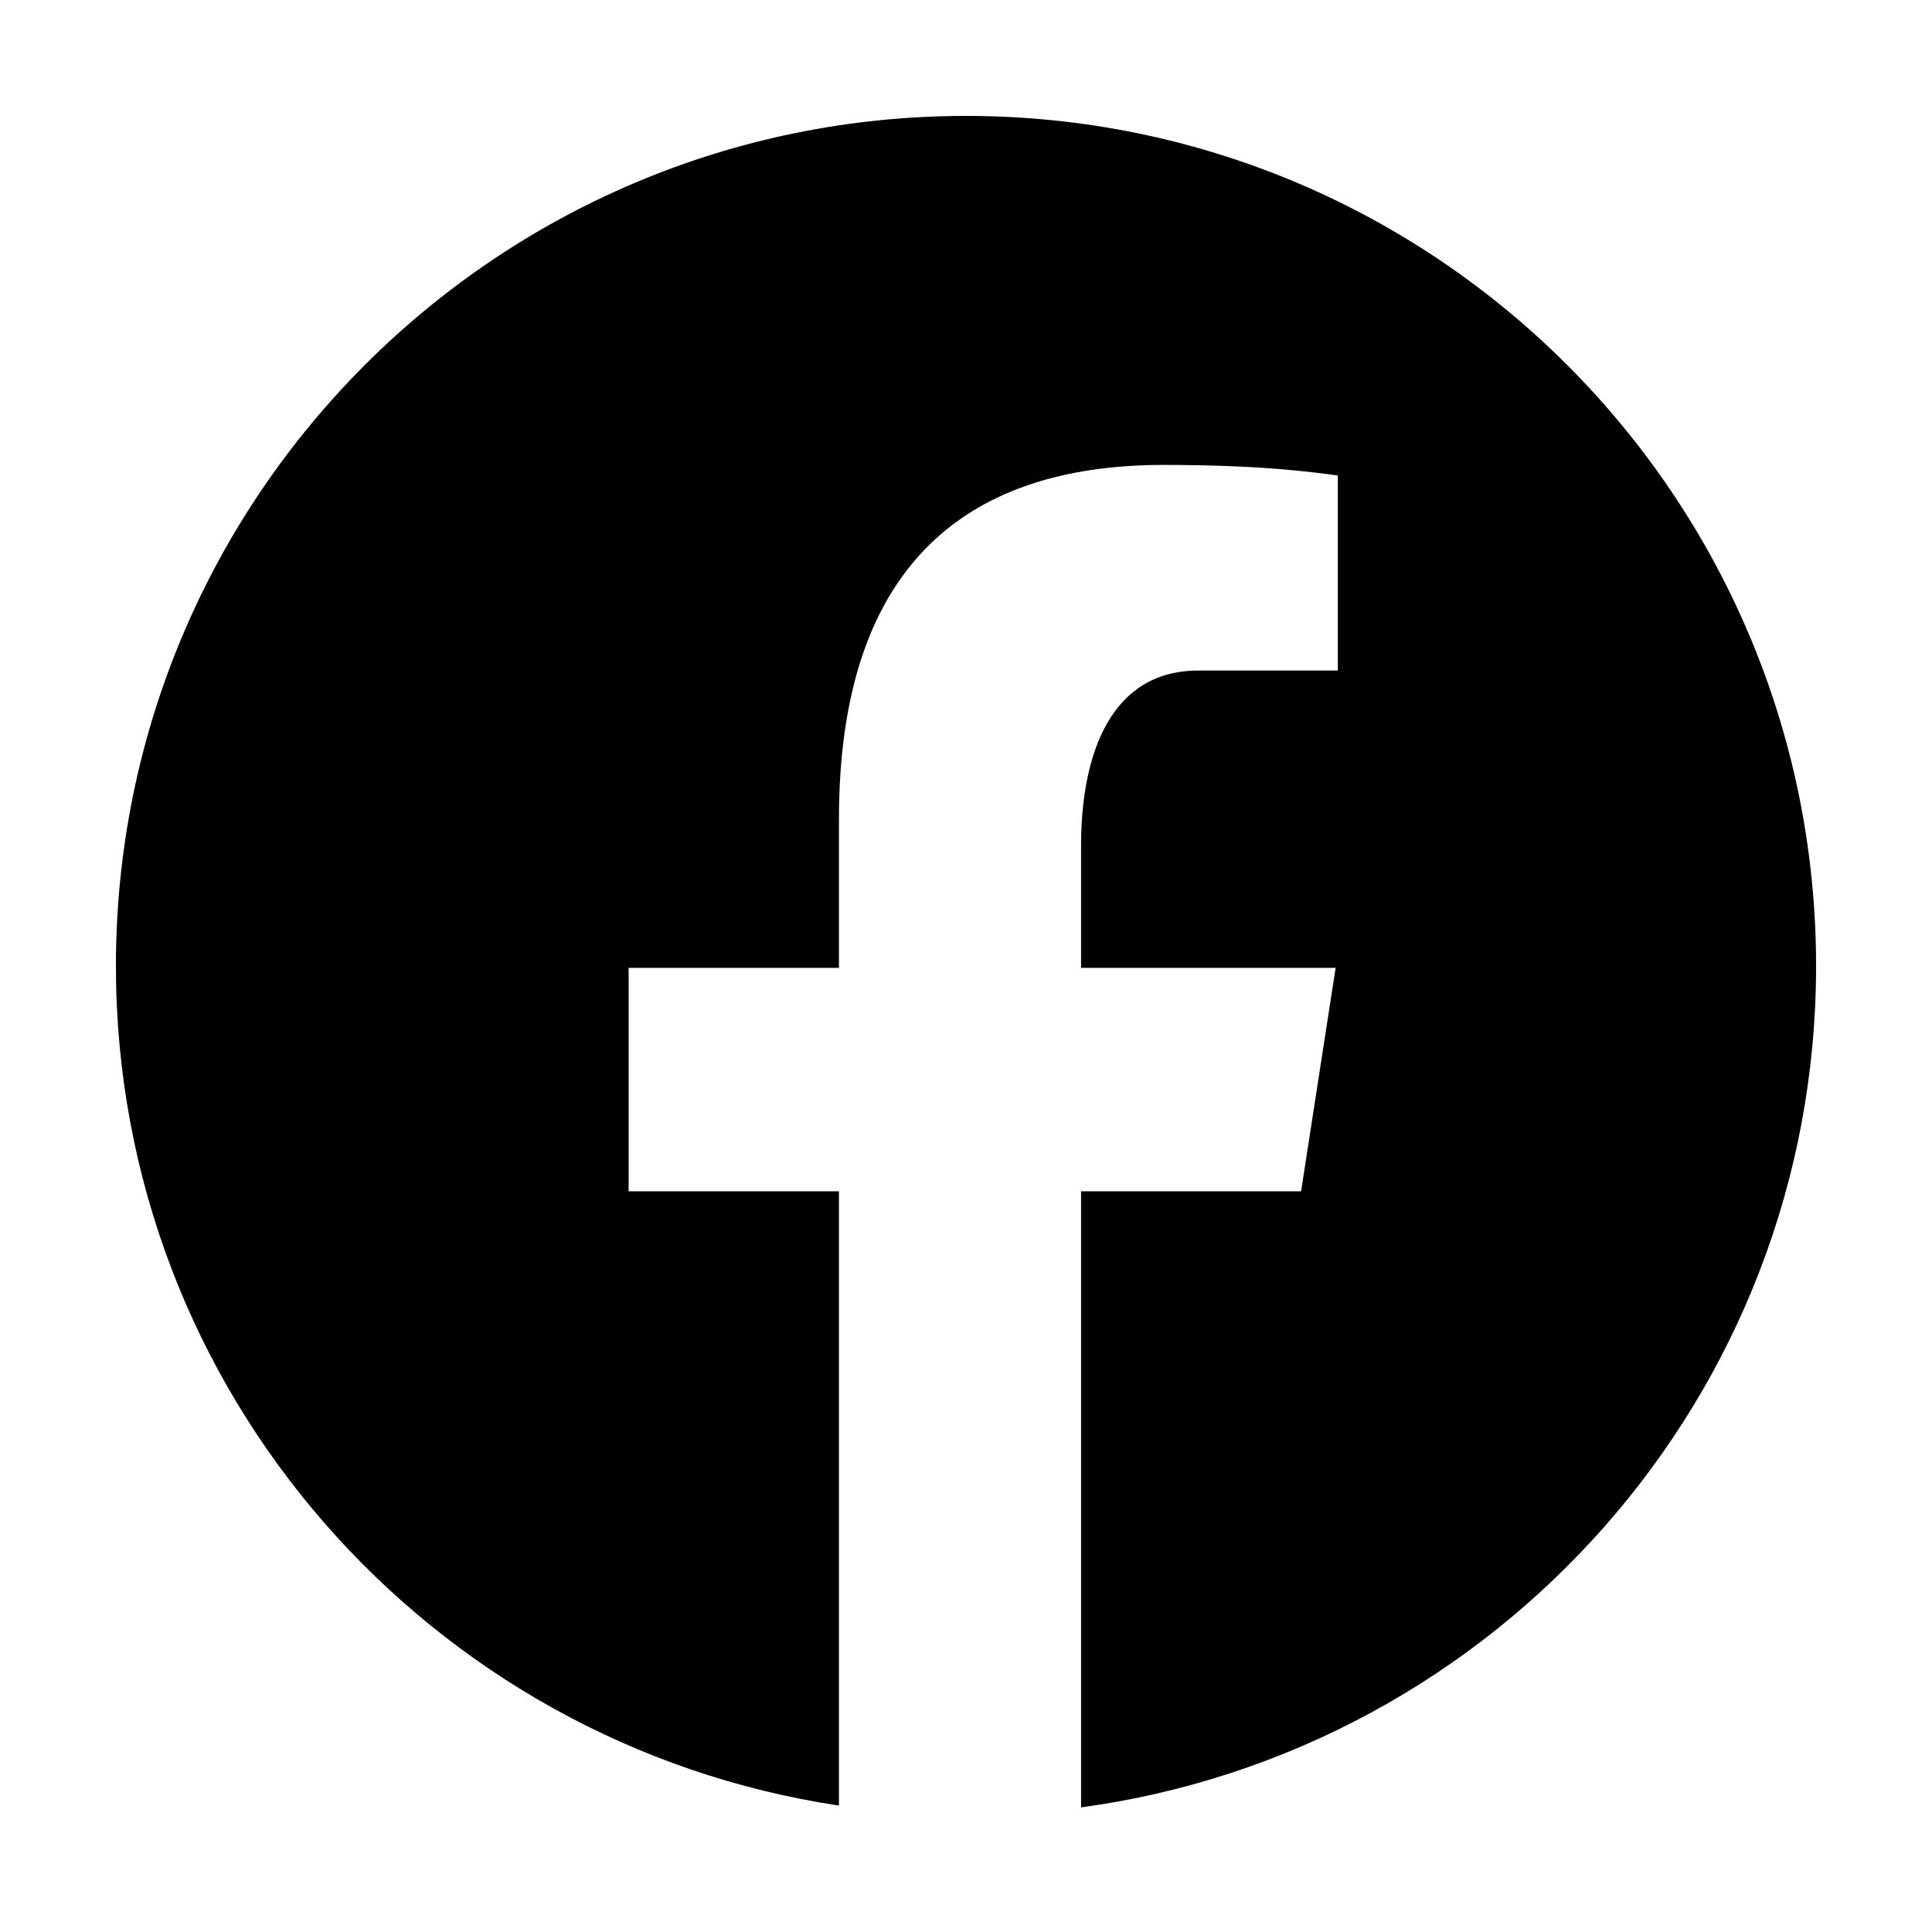
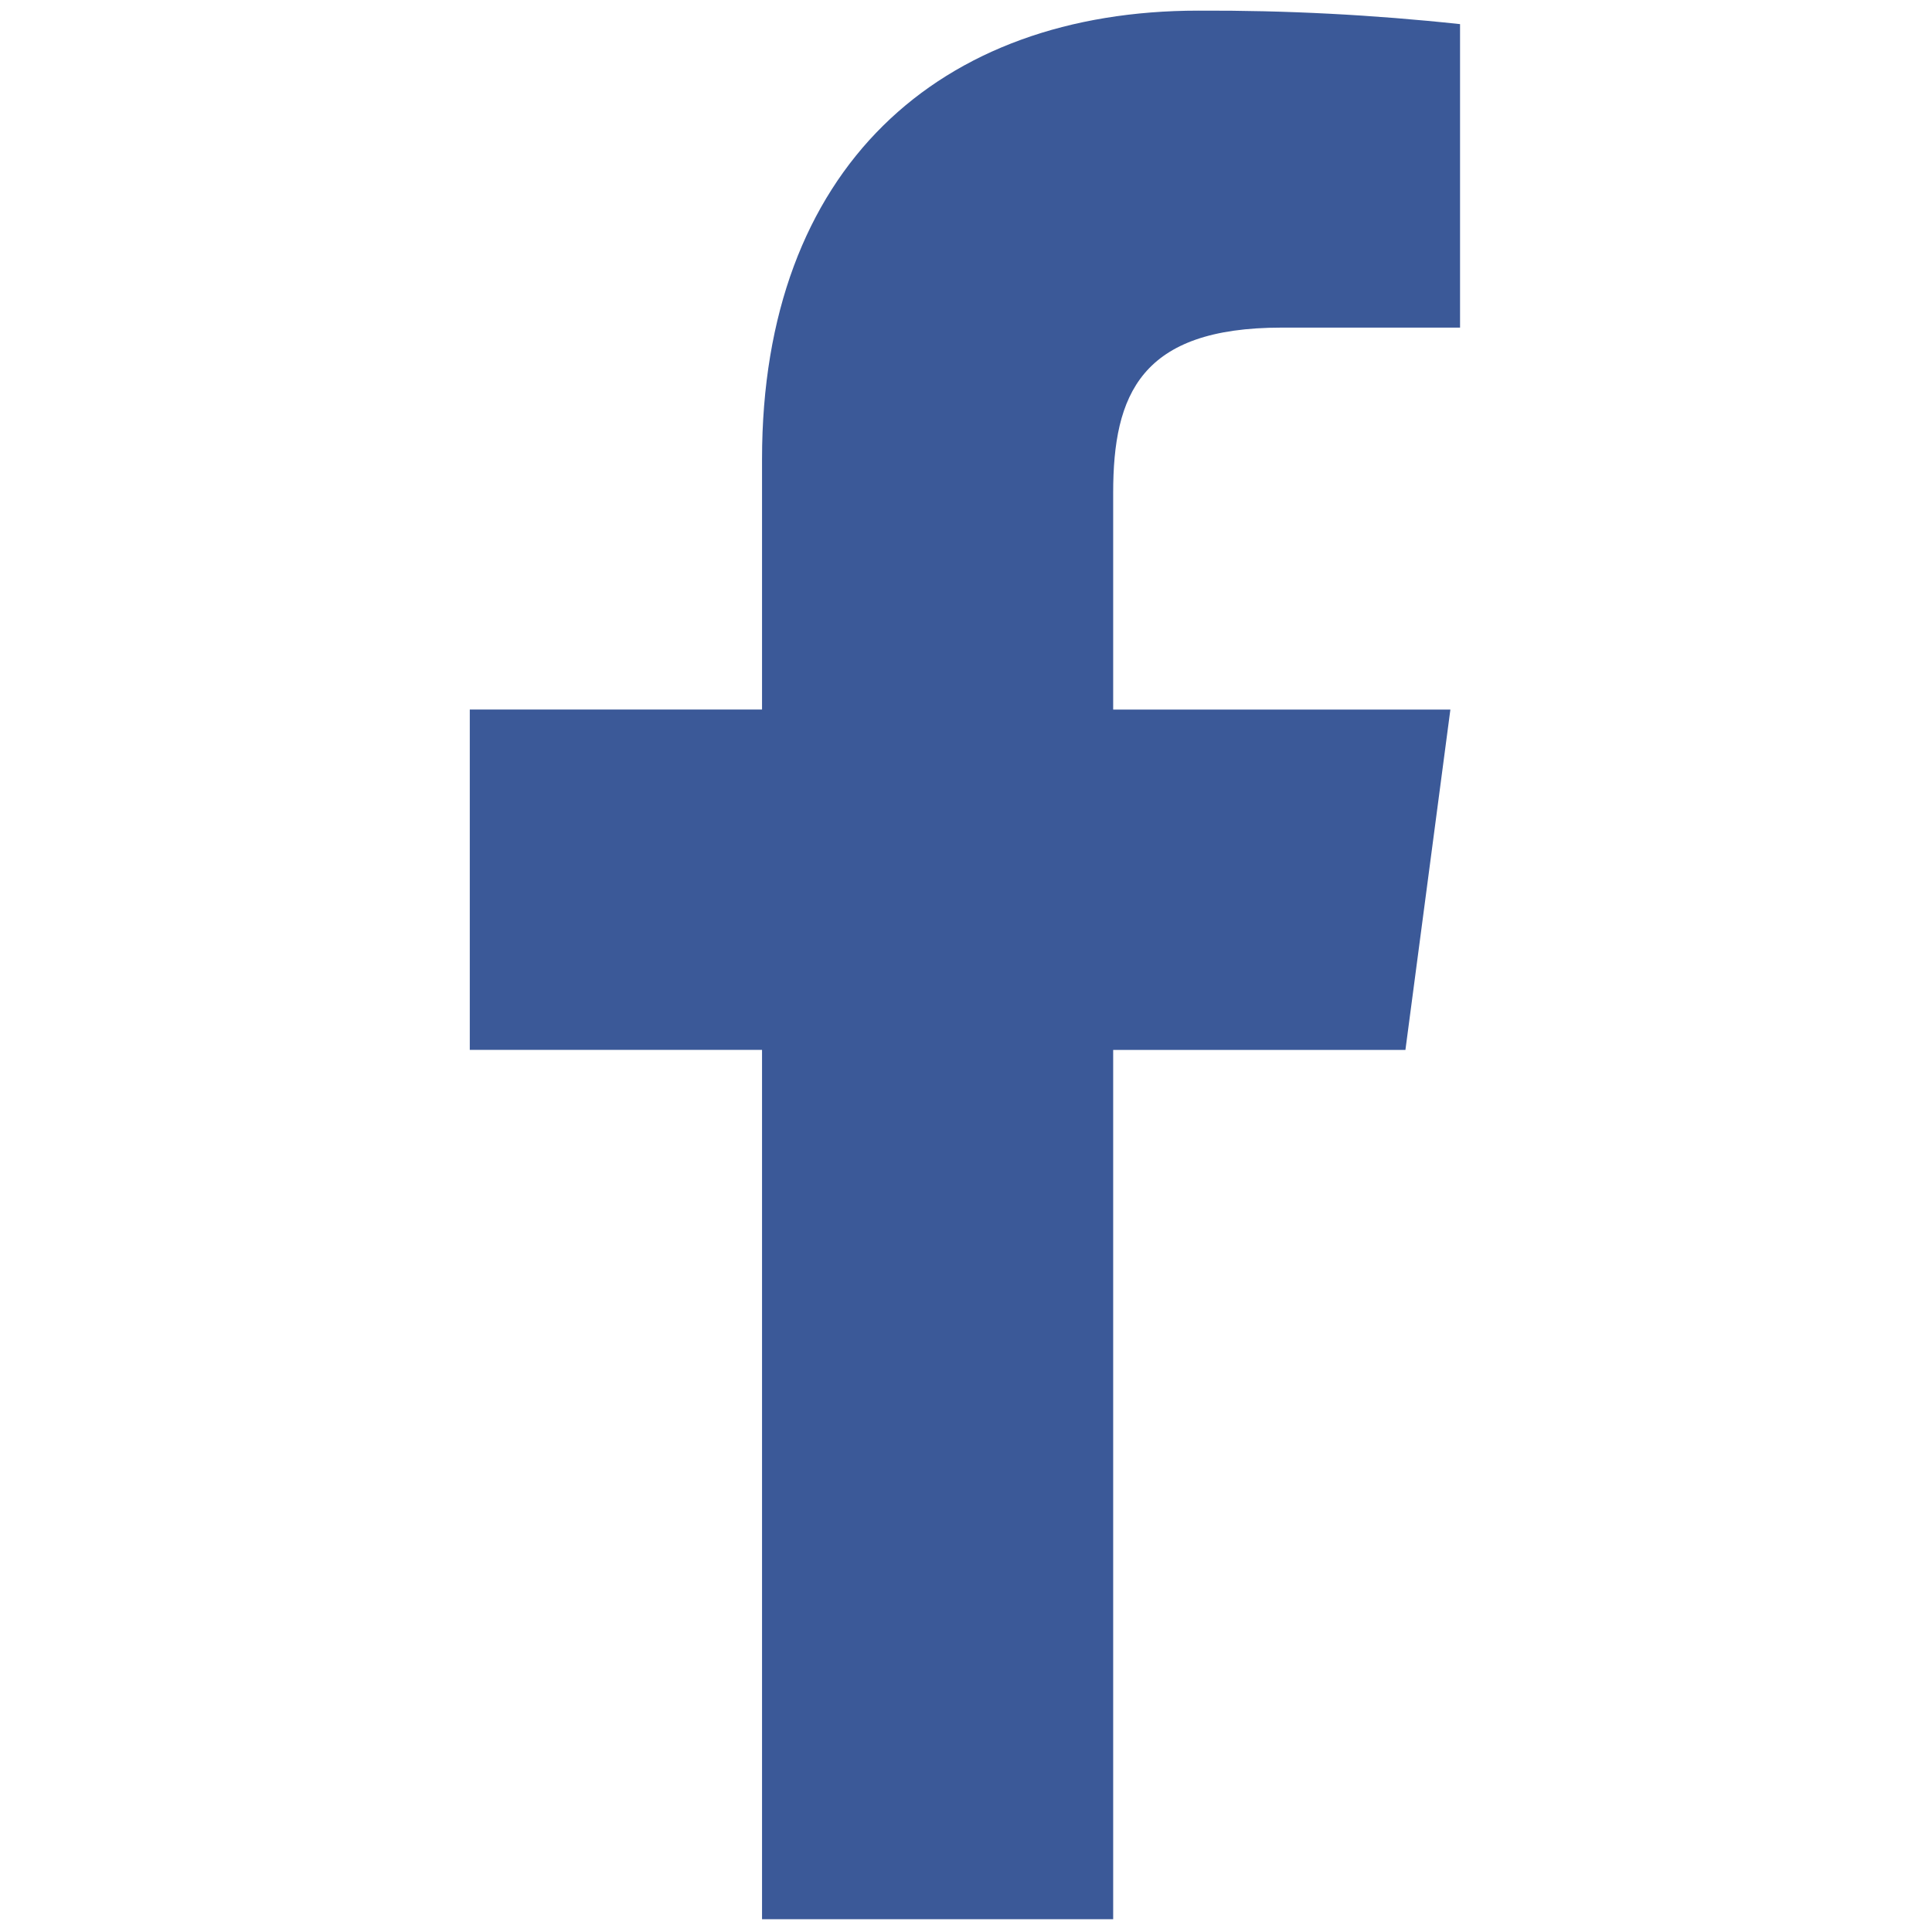
- <svg xmlns="http://www.w3.org/2000/svg" viewBox="0 0 50 50" width="50px" height="50px">
-   <path d="M25,3C12.85,3,3,12.85,3,25c0,11.03,8.125,20.137,18.712,21.728V30.831h-5.443v-5.783h5.443v-3.848 c0-6.371,3.104-9.168,8.399-9.168c2.536,0,3.877,0.188,4.512,0.274v5.048h-3.612c-2.248,0-3.033,2.131-3.033,4.533v3.161h6.588 l-0.894,5.783h-5.694v15.944C38.716,45.318,47,36.137,47,25C47,12.85,37.15,3,25,3z" />
+ <svg xmlns="http://www.w3.org/2000/svg" version="1.1" width="256" height="256" viewBox="0 0 256 256" xml:space="preserve">
+   <defs>
+ </defs>
+   <g style="stroke: none; stroke-width: 0; stroke-dasharray: none; stroke-linecap: butt; stroke-linejoin: miter; stroke-miterlimit: 10; fill: none; fill-rule: nonzero; opacity: 1;" transform="translate(1.406593 1.406593) scale(2.81 2.81)">
+     <path d="M 51.991 90 V 49.008 h 13.781 l 2.12 -16.049 H 51.991 V 22.739 c 0 -4.632 1.293 -7.791 7.94 -7.791 h 8.417 V 0.637 C 64.25 0.196 60.13 -0.017 56.009 0.001 c -12.212 0 -20.576 7.42 -20.576 21.148 v 11.809 H 21.652 v 16.049 h 13.781 V 90 H 51.991 z" style="stroke: none; stroke-width: 1; stroke-dasharray: none; stroke-linecap: butt; stroke-linejoin: miter; stroke-miterlimit: 10; fill: rgb(59,89,152); fill-rule: nonzero; opacity: 1;" transform=" matrix(1 0 0 1 0 0) " stroke-linecap="round" />
+   </g>
</svg>
